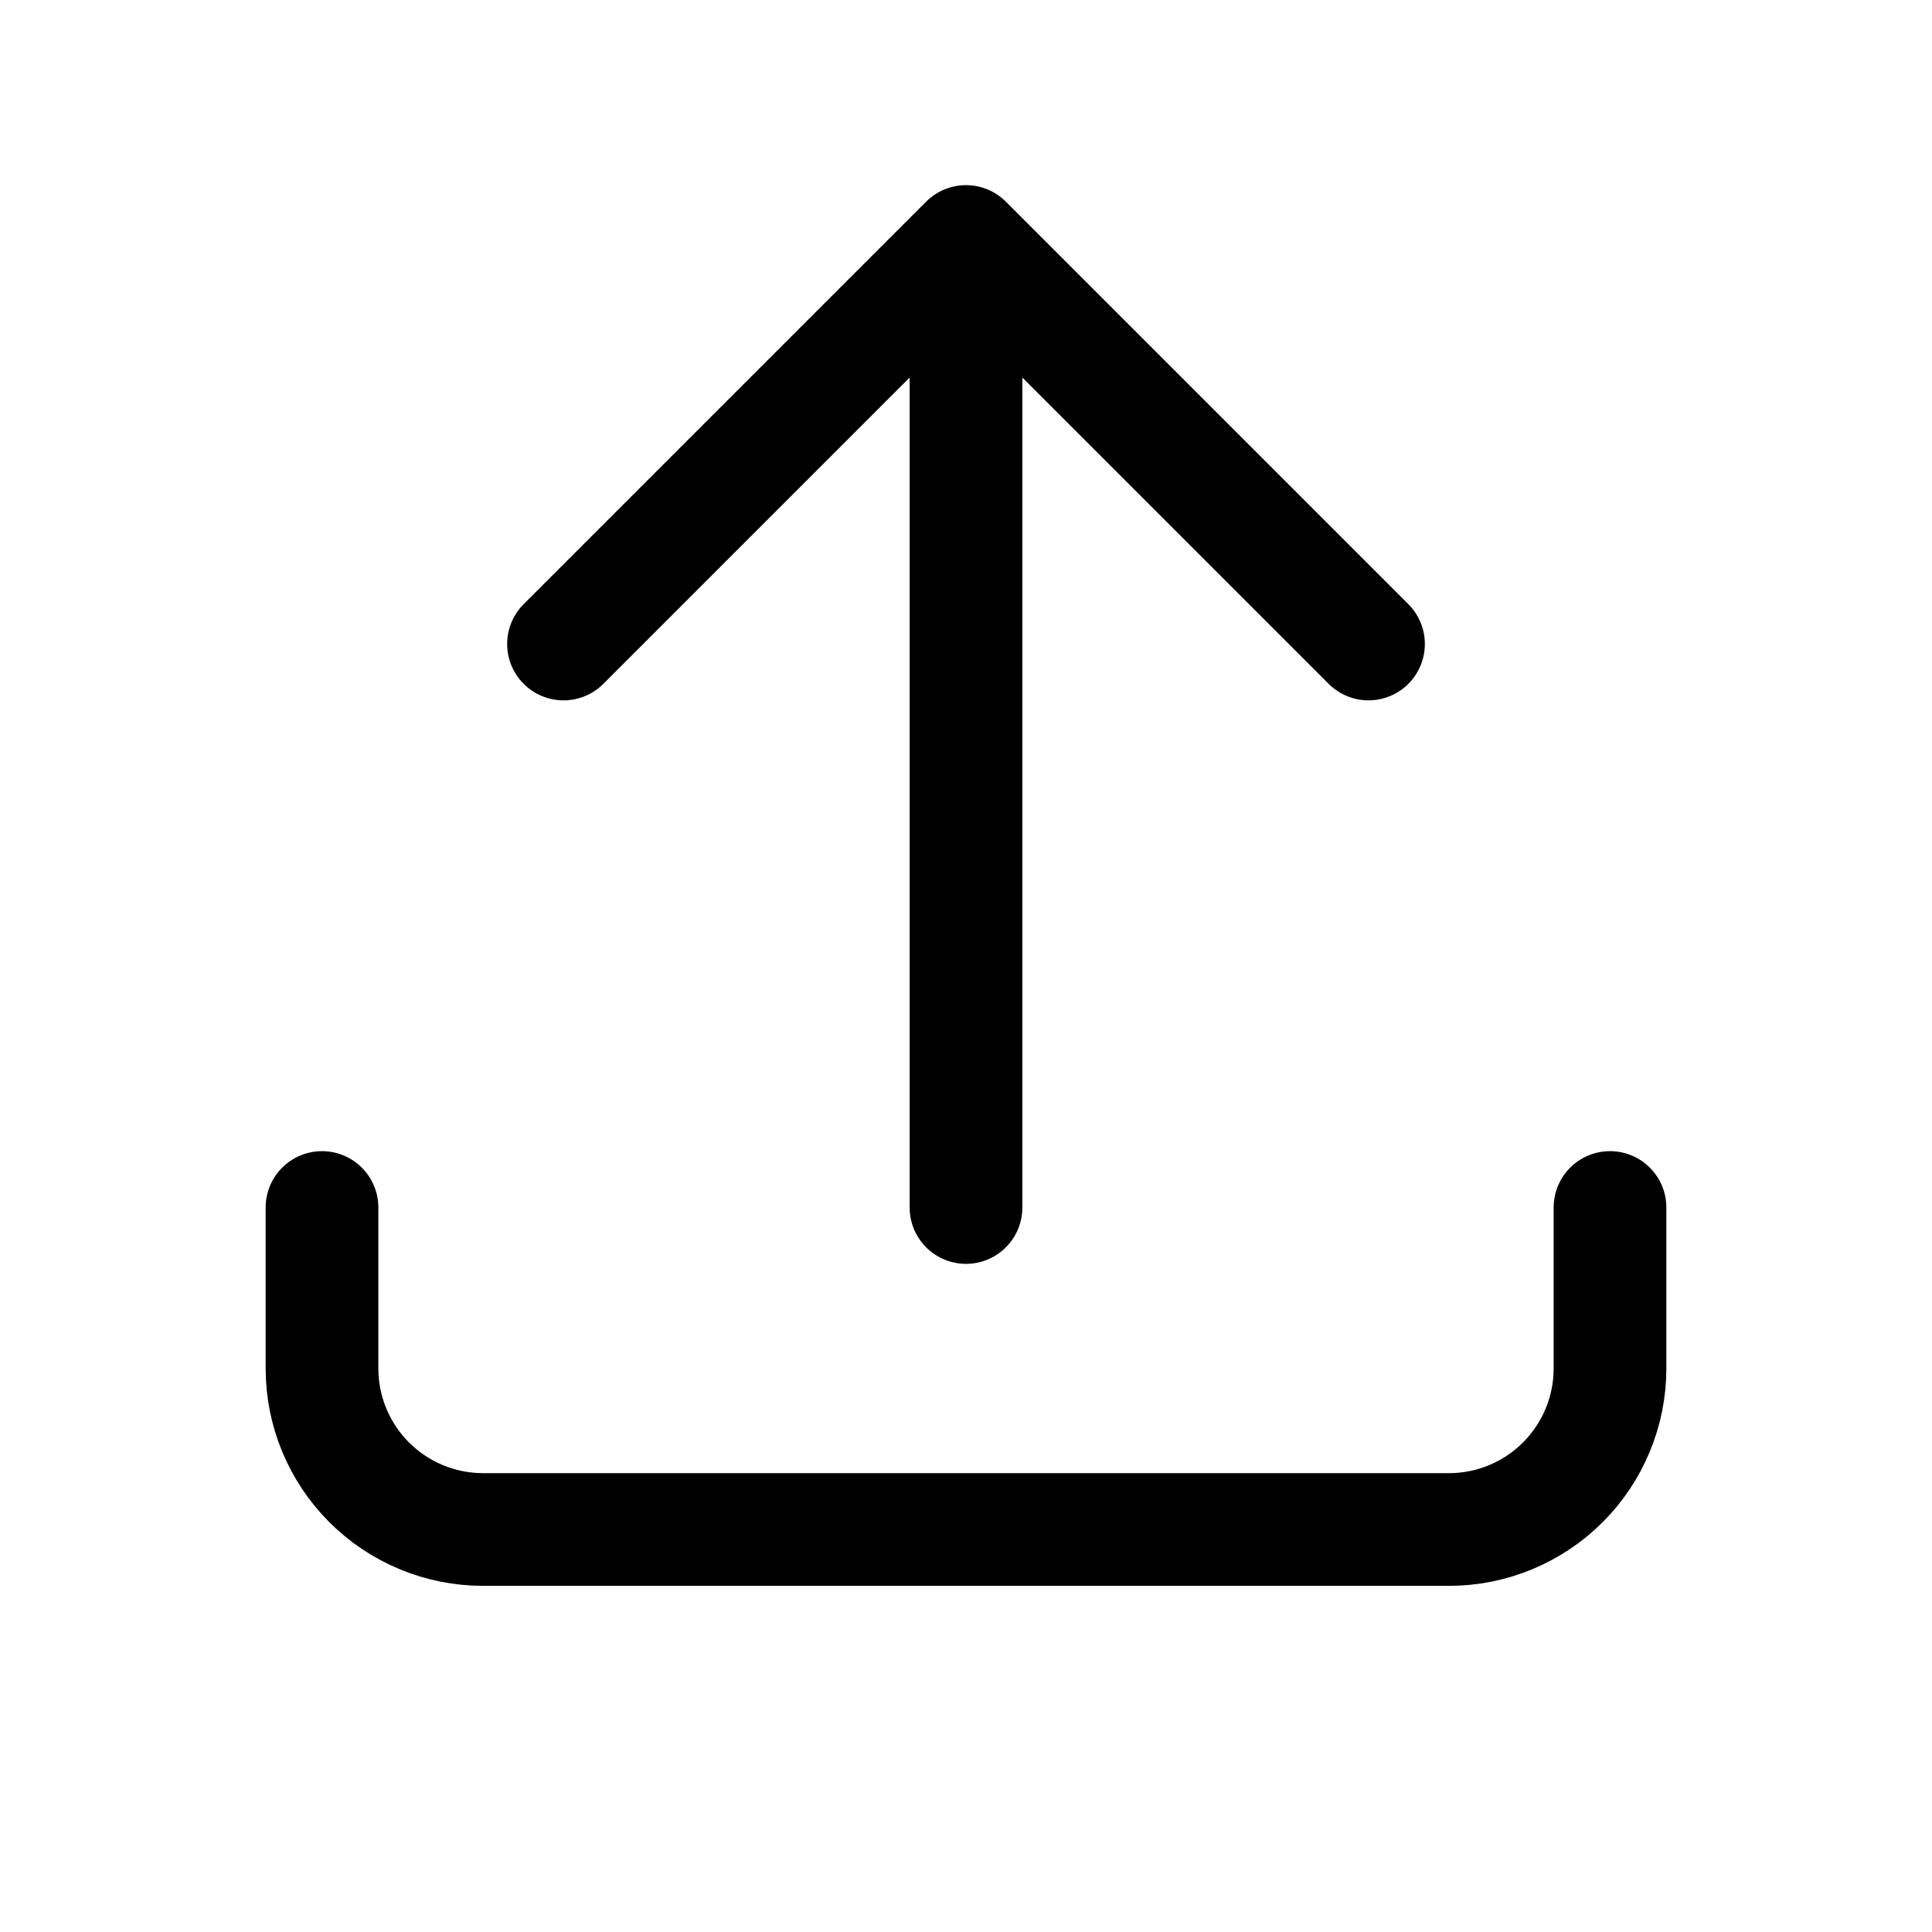
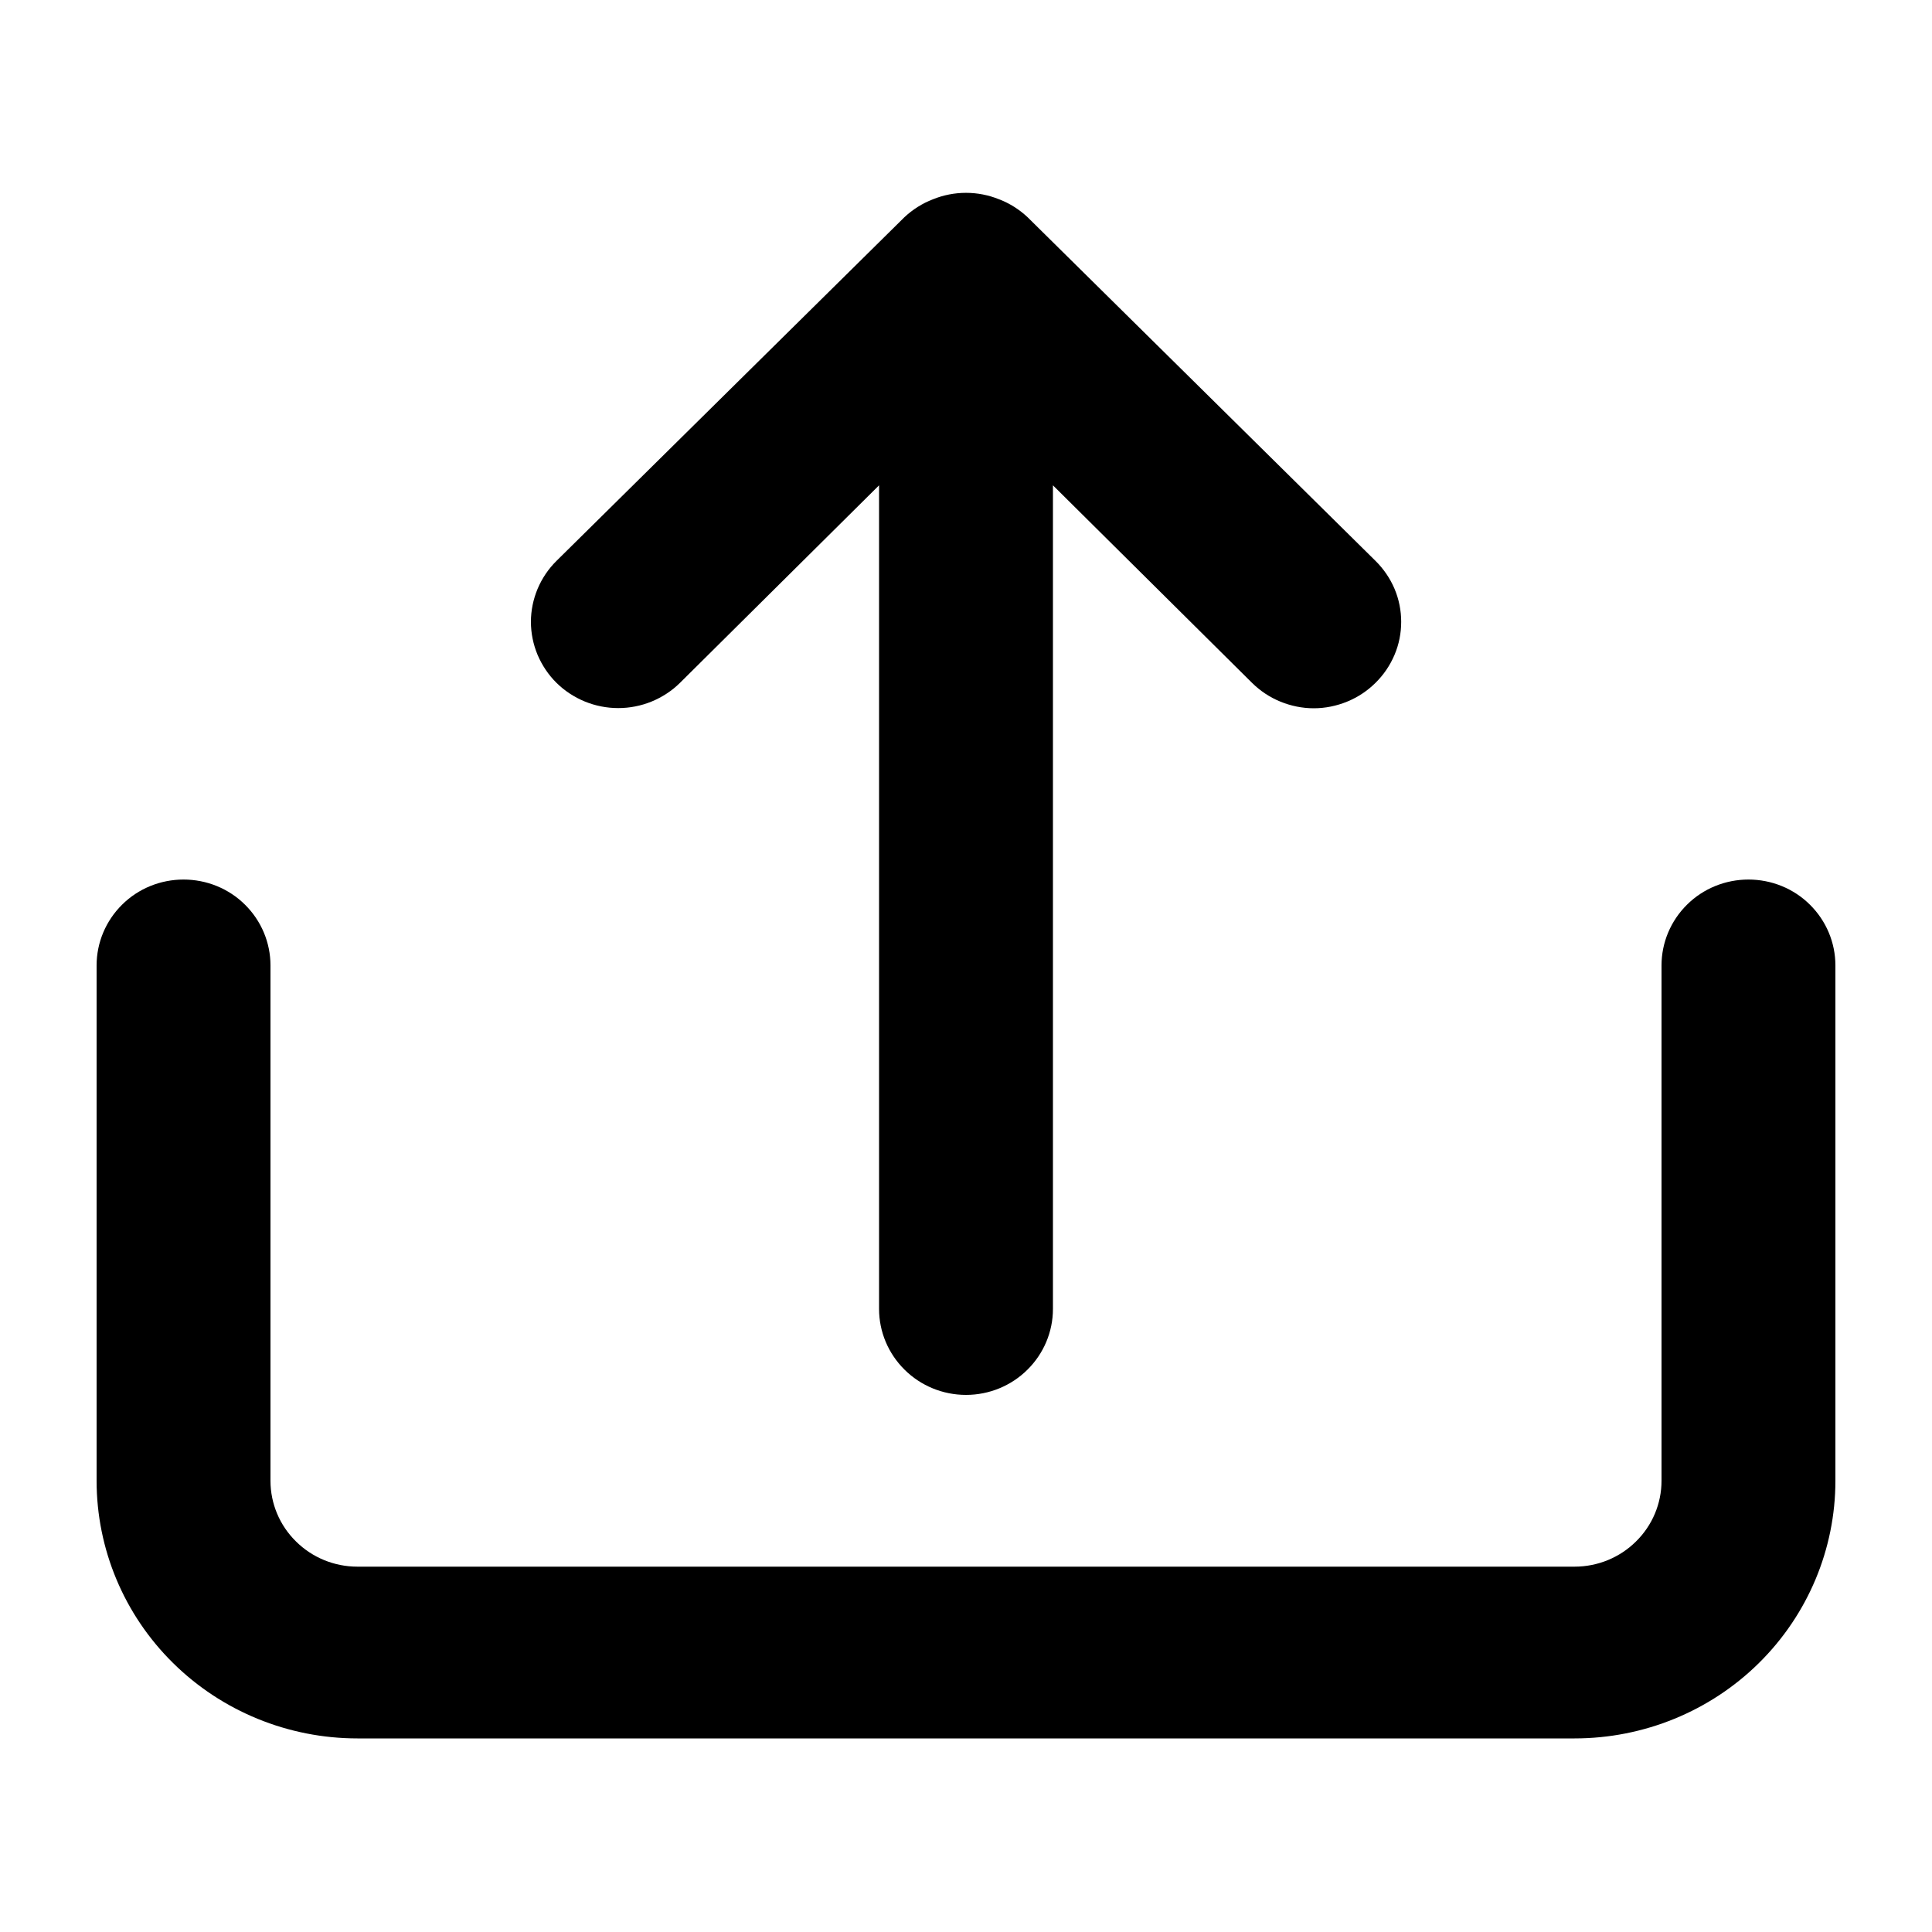
- <svg xmlns="http://www.w3.org/2000/svg" width="24" height="24" viewBox="0 0 24 24" fill="none">
-   <path d="M4 15V17C4 17.53 4.211 18.039 4.586 18.414C4.961 18.789 5.47 19 6 19H18C18.53 19 19.039 18.789 19.414 18.414C19.789 18.039 20 17.53 20 17V15M17 8L12 3L7 8M12 3V15" stroke="currentColor" stroke-width="1.4" stroke-linecap="round" stroke-linejoin="round" />
+ <svg xmlns="http://www.w3.org/2000/svg" viewBox="0 0 20 20" fill="none">
+   <path d="M7.039 7.069L9.1 5.024V13.55C9.1 13.786 9.195 14.012 9.364 14.179C9.532 14.346 9.761 14.44 10 14.44C10.239 14.44 10.468 14.346 10.636 14.179C10.805 14.012 10.9 13.786 10.9 13.55V5.024L12.961 7.069C13.045 7.152 13.144 7.218 13.254 7.263C13.364 7.308 13.481 7.332 13.6 7.332C13.719 7.332 13.836 7.308 13.946 7.263C14.056 7.218 14.155 7.152 14.239 7.069C14.323 6.986 14.39 6.888 14.436 6.779C14.482 6.671 14.505 6.555 14.505 6.437C14.505 6.32 14.482 6.204 14.436 6.095C14.39 5.987 14.323 5.889 14.239 5.806L10.639 2.25C10.553 2.169 10.453 2.105 10.342 2.063C10.123 1.974 9.877 1.974 9.658 2.063C9.548 2.105 9.447 2.169 9.361 2.25L5.761 5.806C5.677 5.889 5.611 5.987 5.565 6.096C5.52 6.204 5.496 6.32 5.496 6.437C5.496 6.555 5.52 6.671 5.565 6.779C5.611 6.887 5.677 6.986 5.761 7.069C5.845 7.152 5.945 7.217 6.054 7.262C6.164 7.307 6.281 7.33 6.4 7.33C6.519 7.33 6.636 7.307 6.746 7.262C6.855 7.217 6.955 7.152 7.039 7.069ZM18.1 9.105C17.861 9.105 17.632 9.198 17.464 9.365C17.295 9.532 17.2 9.758 17.2 9.994V15.329C17.2 15.565 17.105 15.791 16.936 15.957C16.768 16.124 16.539 16.218 16.3 16.218H3.7C3.461 16.218 3.232 16.124 3.064 15.957C2.895 15.791 2.8 15.565 2.8 15.329V9.994C2.8 9.758 2.705 9.532 2.536 9.365C2.368 9.198 2.139 9.105 1.9 9.105C1.661 9.105 1.432 9.198 1.264 9.365C1.095 9.532 1 9.758 1 9.994V15.329C1 16.036 1.284 16.715 1.791 17.215C2.297 17.715 2.984 17.996 3.7 17.996H16.3C17.016 17.996 17.703 17.715 18.209 17.215C18.715 16.715 19 16.036 19 15.329V9.994C19 9.758 18.905 9.532 18.736 9.365C18.568 9.198 18.339 9.105 18.1 9.105Z" fill="currentColor" />
</svg>
